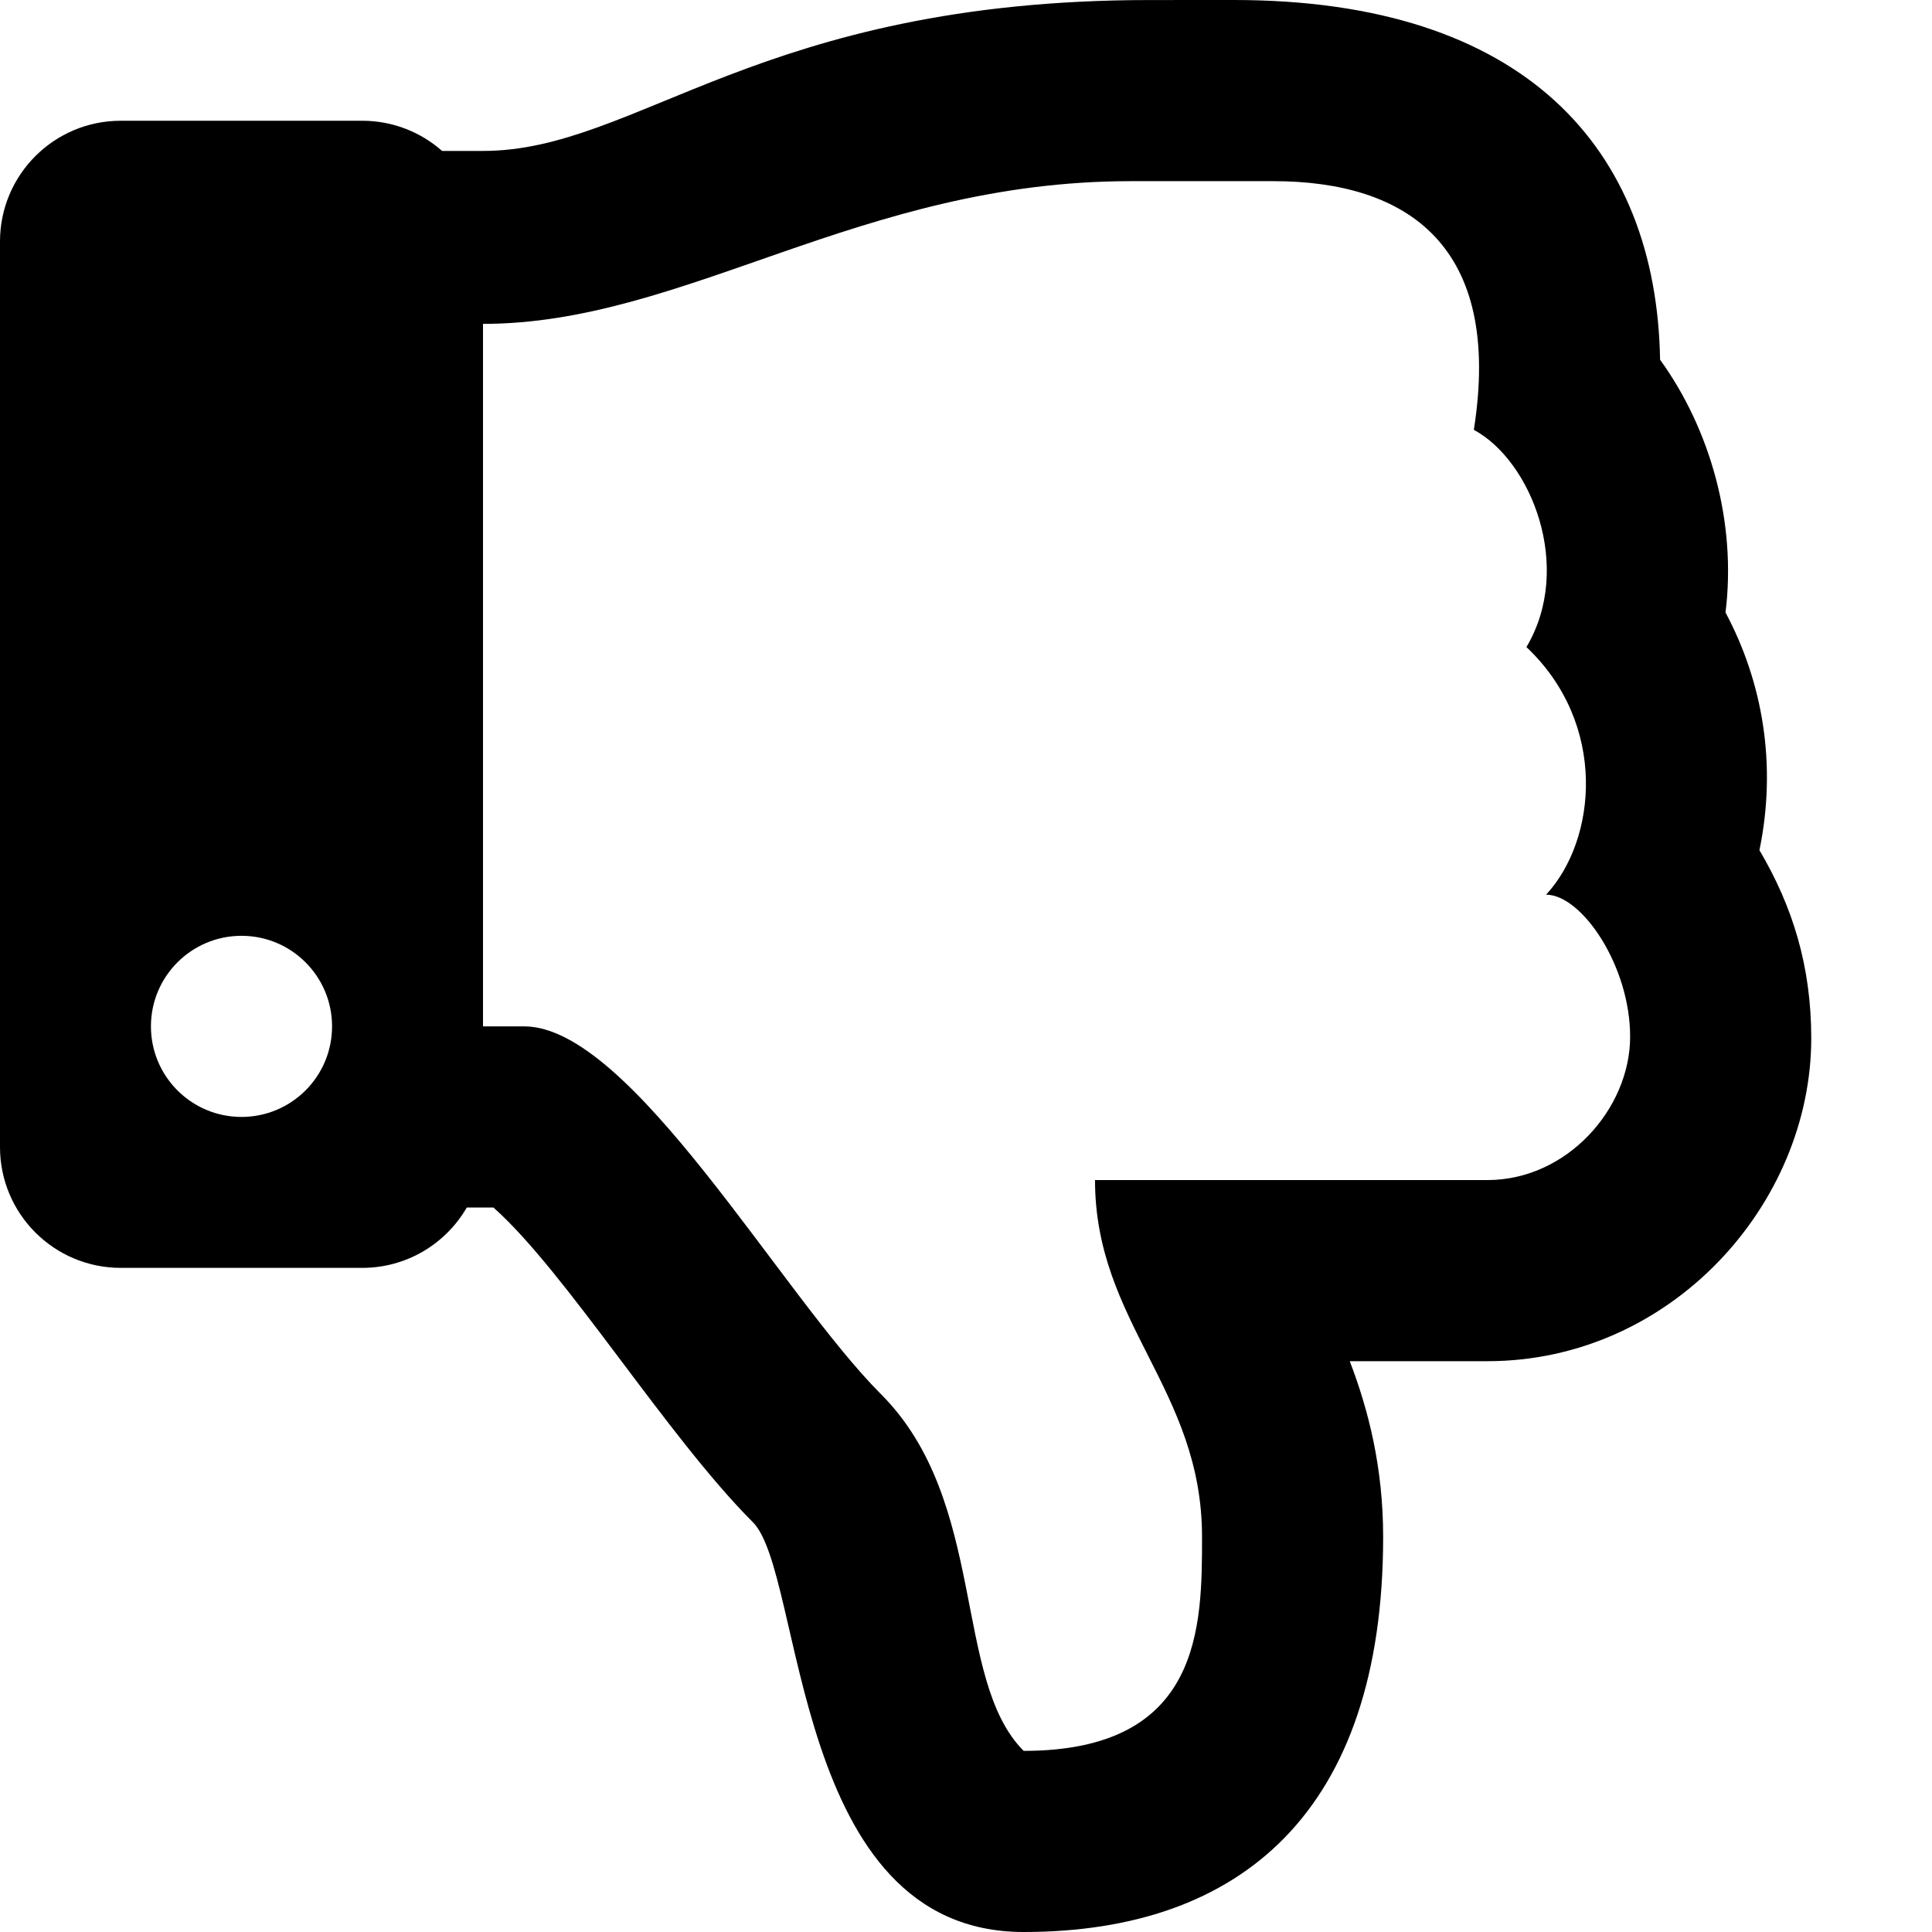
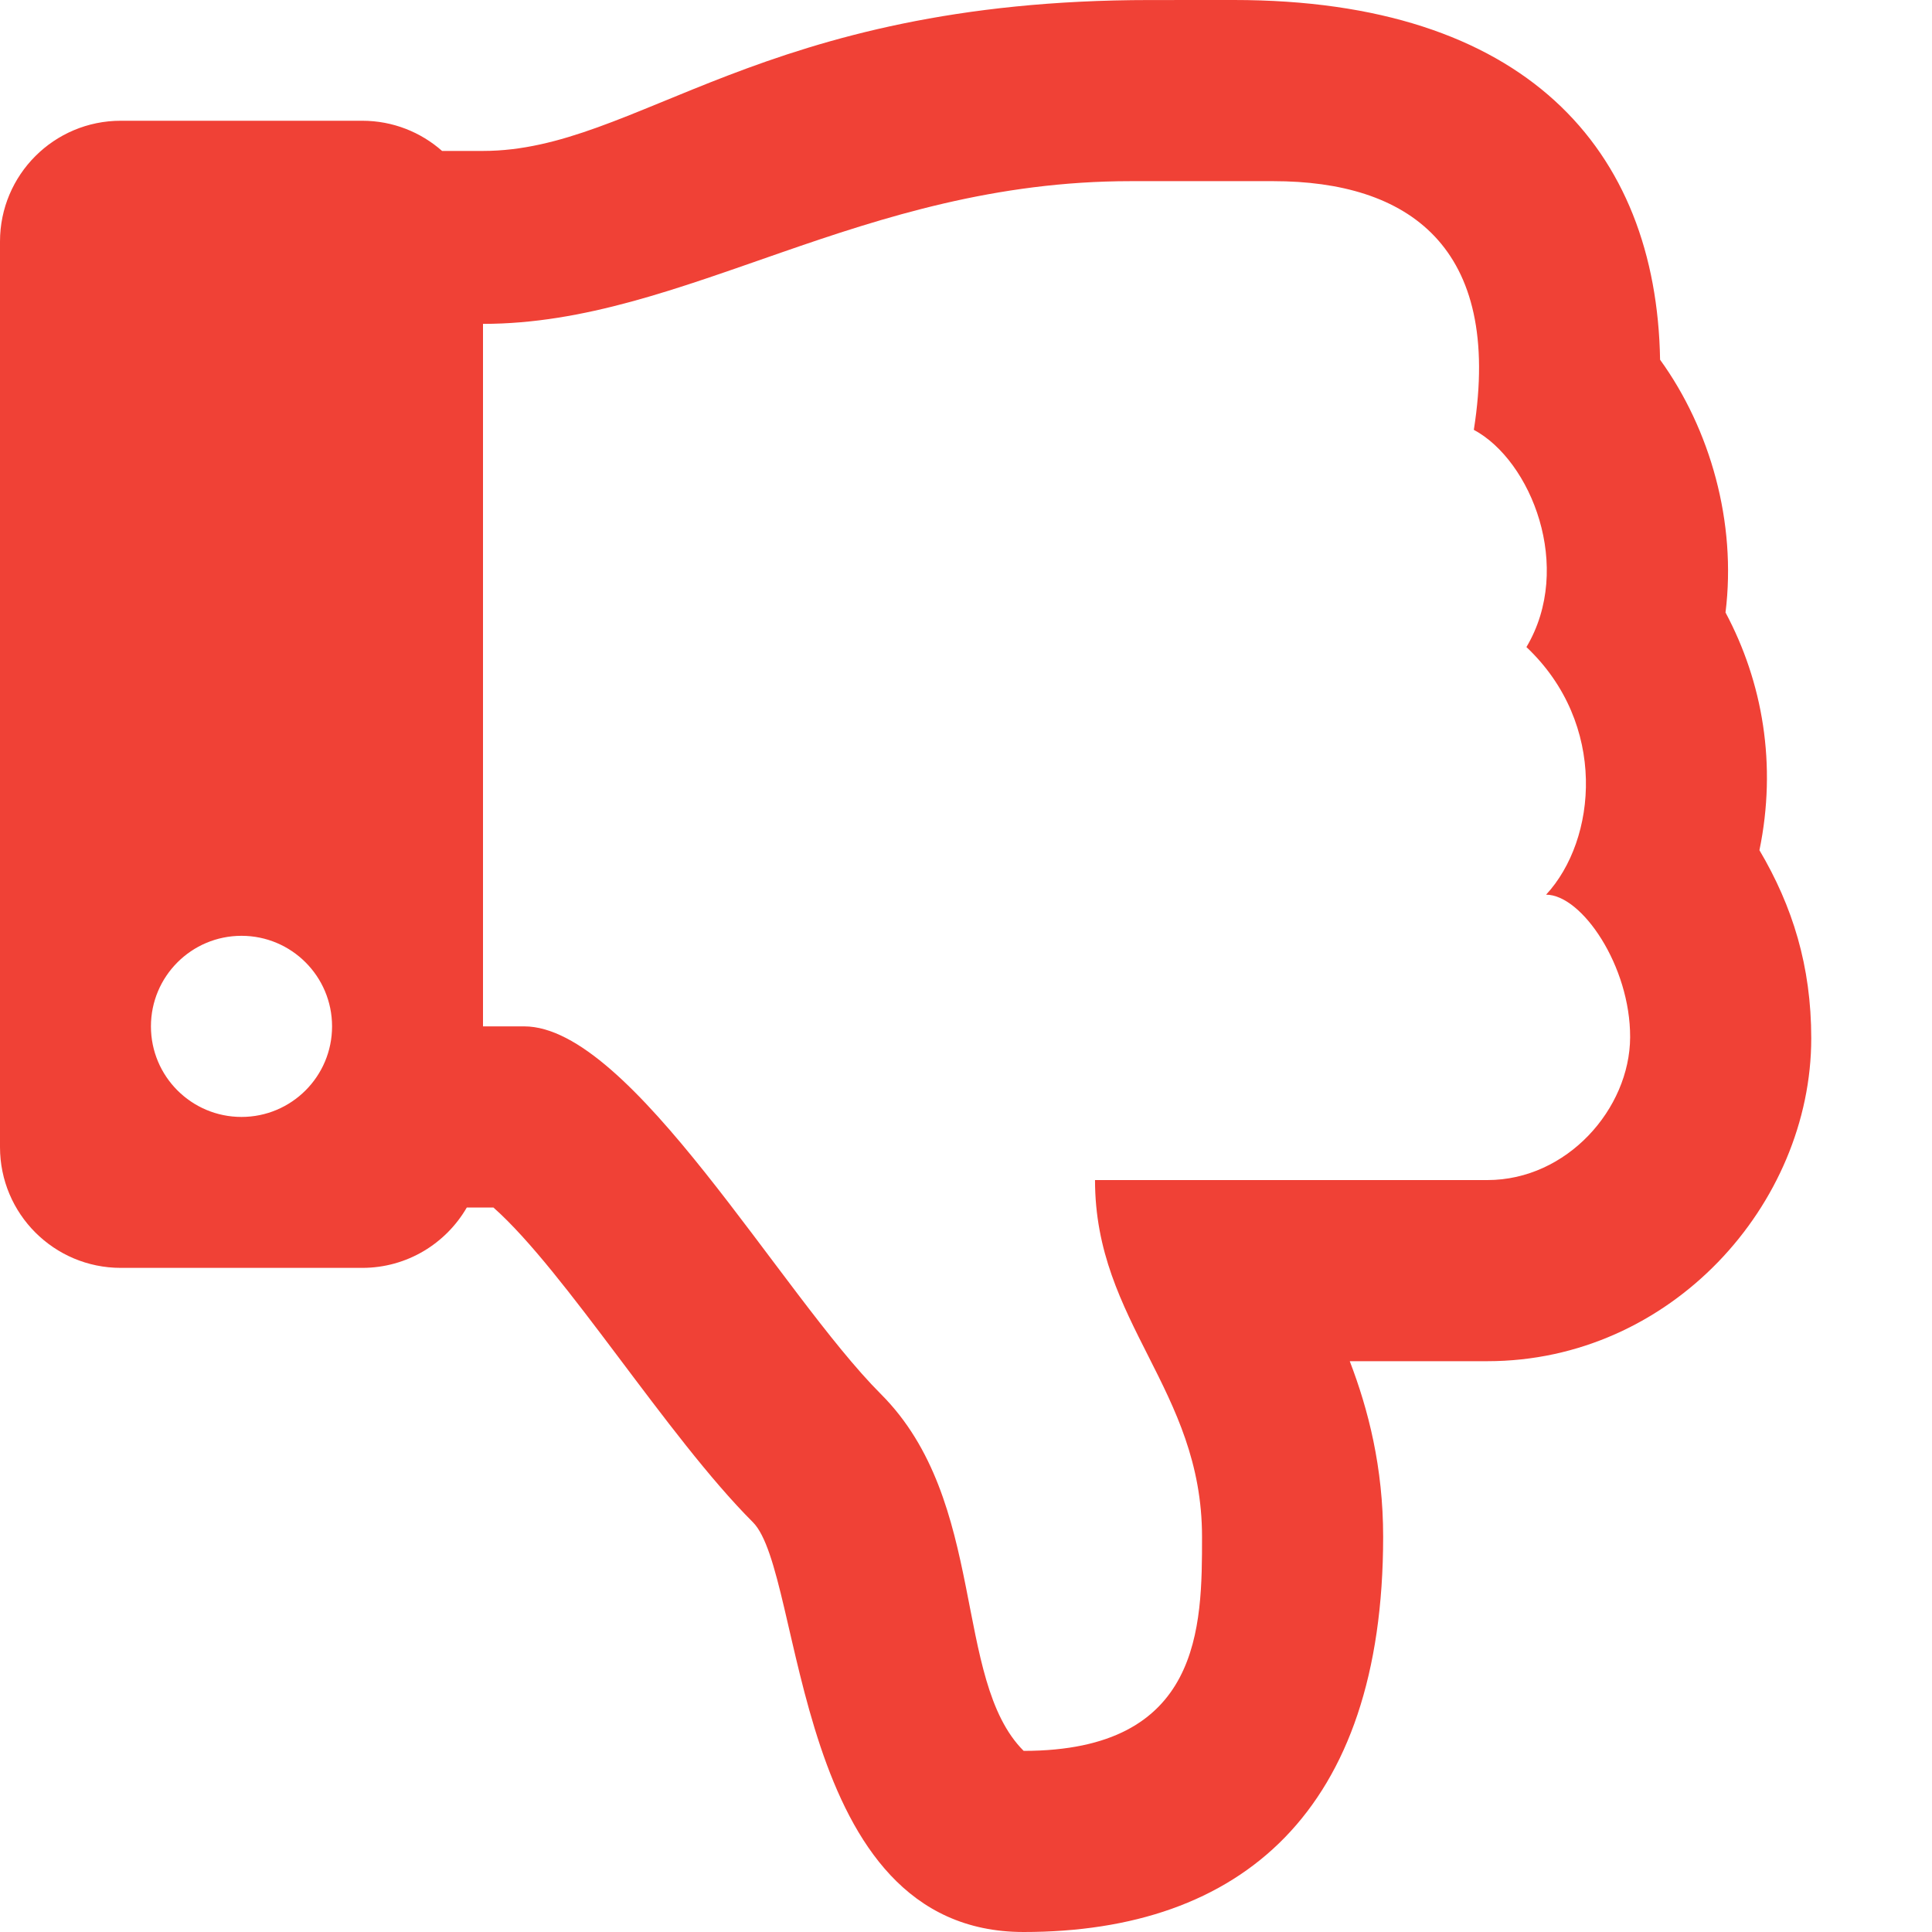
<svg xmlns="http://www.w3.org/2000/svg" aria-hidden="true" focusable="false" data-prefix="far" data-icon="thumbs-down" class="svg-inline--fa fa-thumbs-down fa-w-16" role="img" viewBox="0 0 512 512">
-   <path fill="currentColor" d="M466.27 225.31c4.674-22.647.864-44.538-8.99-62.99 2.958-23.868-4.021-48.565-17.34-66.99C438.986 39.423 404.117 0 327 0c-7 0-15 .01-22.22.01C201.195.01 168.997 40 128 40h-10.845c-5.64-4.975-13.042-8-21.155-8H32C14.327 32 0 46.327 0 64v240c0 17.673 14.327 32 32 32h64c11.842 0 22.175-6.438 27.708-16h7.052c19.146 16.953 46.013 60.653 68.76 83.4 13.667 13.667 10.153 108.6 71.76 108.6 57.58 0 95.27-31.936 95.27-104.73 0-18.41-3.93-33.73-8.85-46.54h36.48c48.602 0 85.82-41.565 85.82-85.58 0-19.15-4.96-34.99-13.73-49.84zM64 296c-13.255 0-24-10.745-24-24s10.745-24 24-24 24 10.745 24 24-10.745 24-24 24zm330.18 16.73H290.19c0 37.82 28.36 55.37 28.36 94.54 0 23.75 0 56.73-47.27 56.73-18.91-18.91-9.46-66.18-37.82-94.54C206.9 342.89 167.28 272 138.92 272H128V85.83c53.611 0 100.001-37.82 171.64-37.82h37.82c35.512 0 60.82 17.12 53.12 65.9 15.2 8.16 26.5 36.44 13.94 57.57 21.581 20.384 18.699 51.065 5.21 65.62 9.45 0 22.36 18.91 22.27 37.81-.09 18.91-16.71 37.82-37.82 37.82z" />
+   <path fill="#F04136" d="M466.27 225.31c4.674-22.647.864-44.538-8.99-62.99 2.958-23.868-4.021-48.565-17.34-66.99C438.986 39.423 404.117 0 327 0c-7 0-15 .01-22.22.01C201.195.01 168.997 40 128 40h-10.845c-5.64-4.975-13.042-8-21.155-8H32C14.327 32 0 46.327 0 64v240c0 17.673 14.327 32 32 32h64c11.842 0 22.175-6.438 27.708-16h7.052c19.146 16.953 46.013 60.653 68.76 83.4 13.667 13.667 10.153 108.6 71.76 108.6 57.58 0 95.27-31.936 95.27-104.73 0-18.41-3.93-33.73-8.85-46.54h36.48c48.602 0 85.82-41.565 85.82-85.58 0-19.15-4.96-34.99-13.73-49.84zM64 296c-13.255 0-24-10.745-24-24s10.745-24 24-24 24 10.745 24 24-10.745 24-24 24zm330.18 16.73H290.19c0 37.82 28.36 55.37 28.36 94.54 0 23.75 0 56.73-47.27 56.73-18.91-18.91-9.46-66.18-37.82-94.54C206.9 342.89 167.28 272 138.92 272H128V85.83c53.611 0 100.001-37.82 171.64-37.82h37.82c35.512 0 60.82 17.12 53.12 65.9 15.2 8.16 26.5 36.44 13.94 57.57 21.581 20.384 18.699 51.065 5.21 65.62 9.45 0 22.36 18.91 22.27 37.81-.09 18.91-16.71 37.82-37.82 37.82z" />
</svg>
